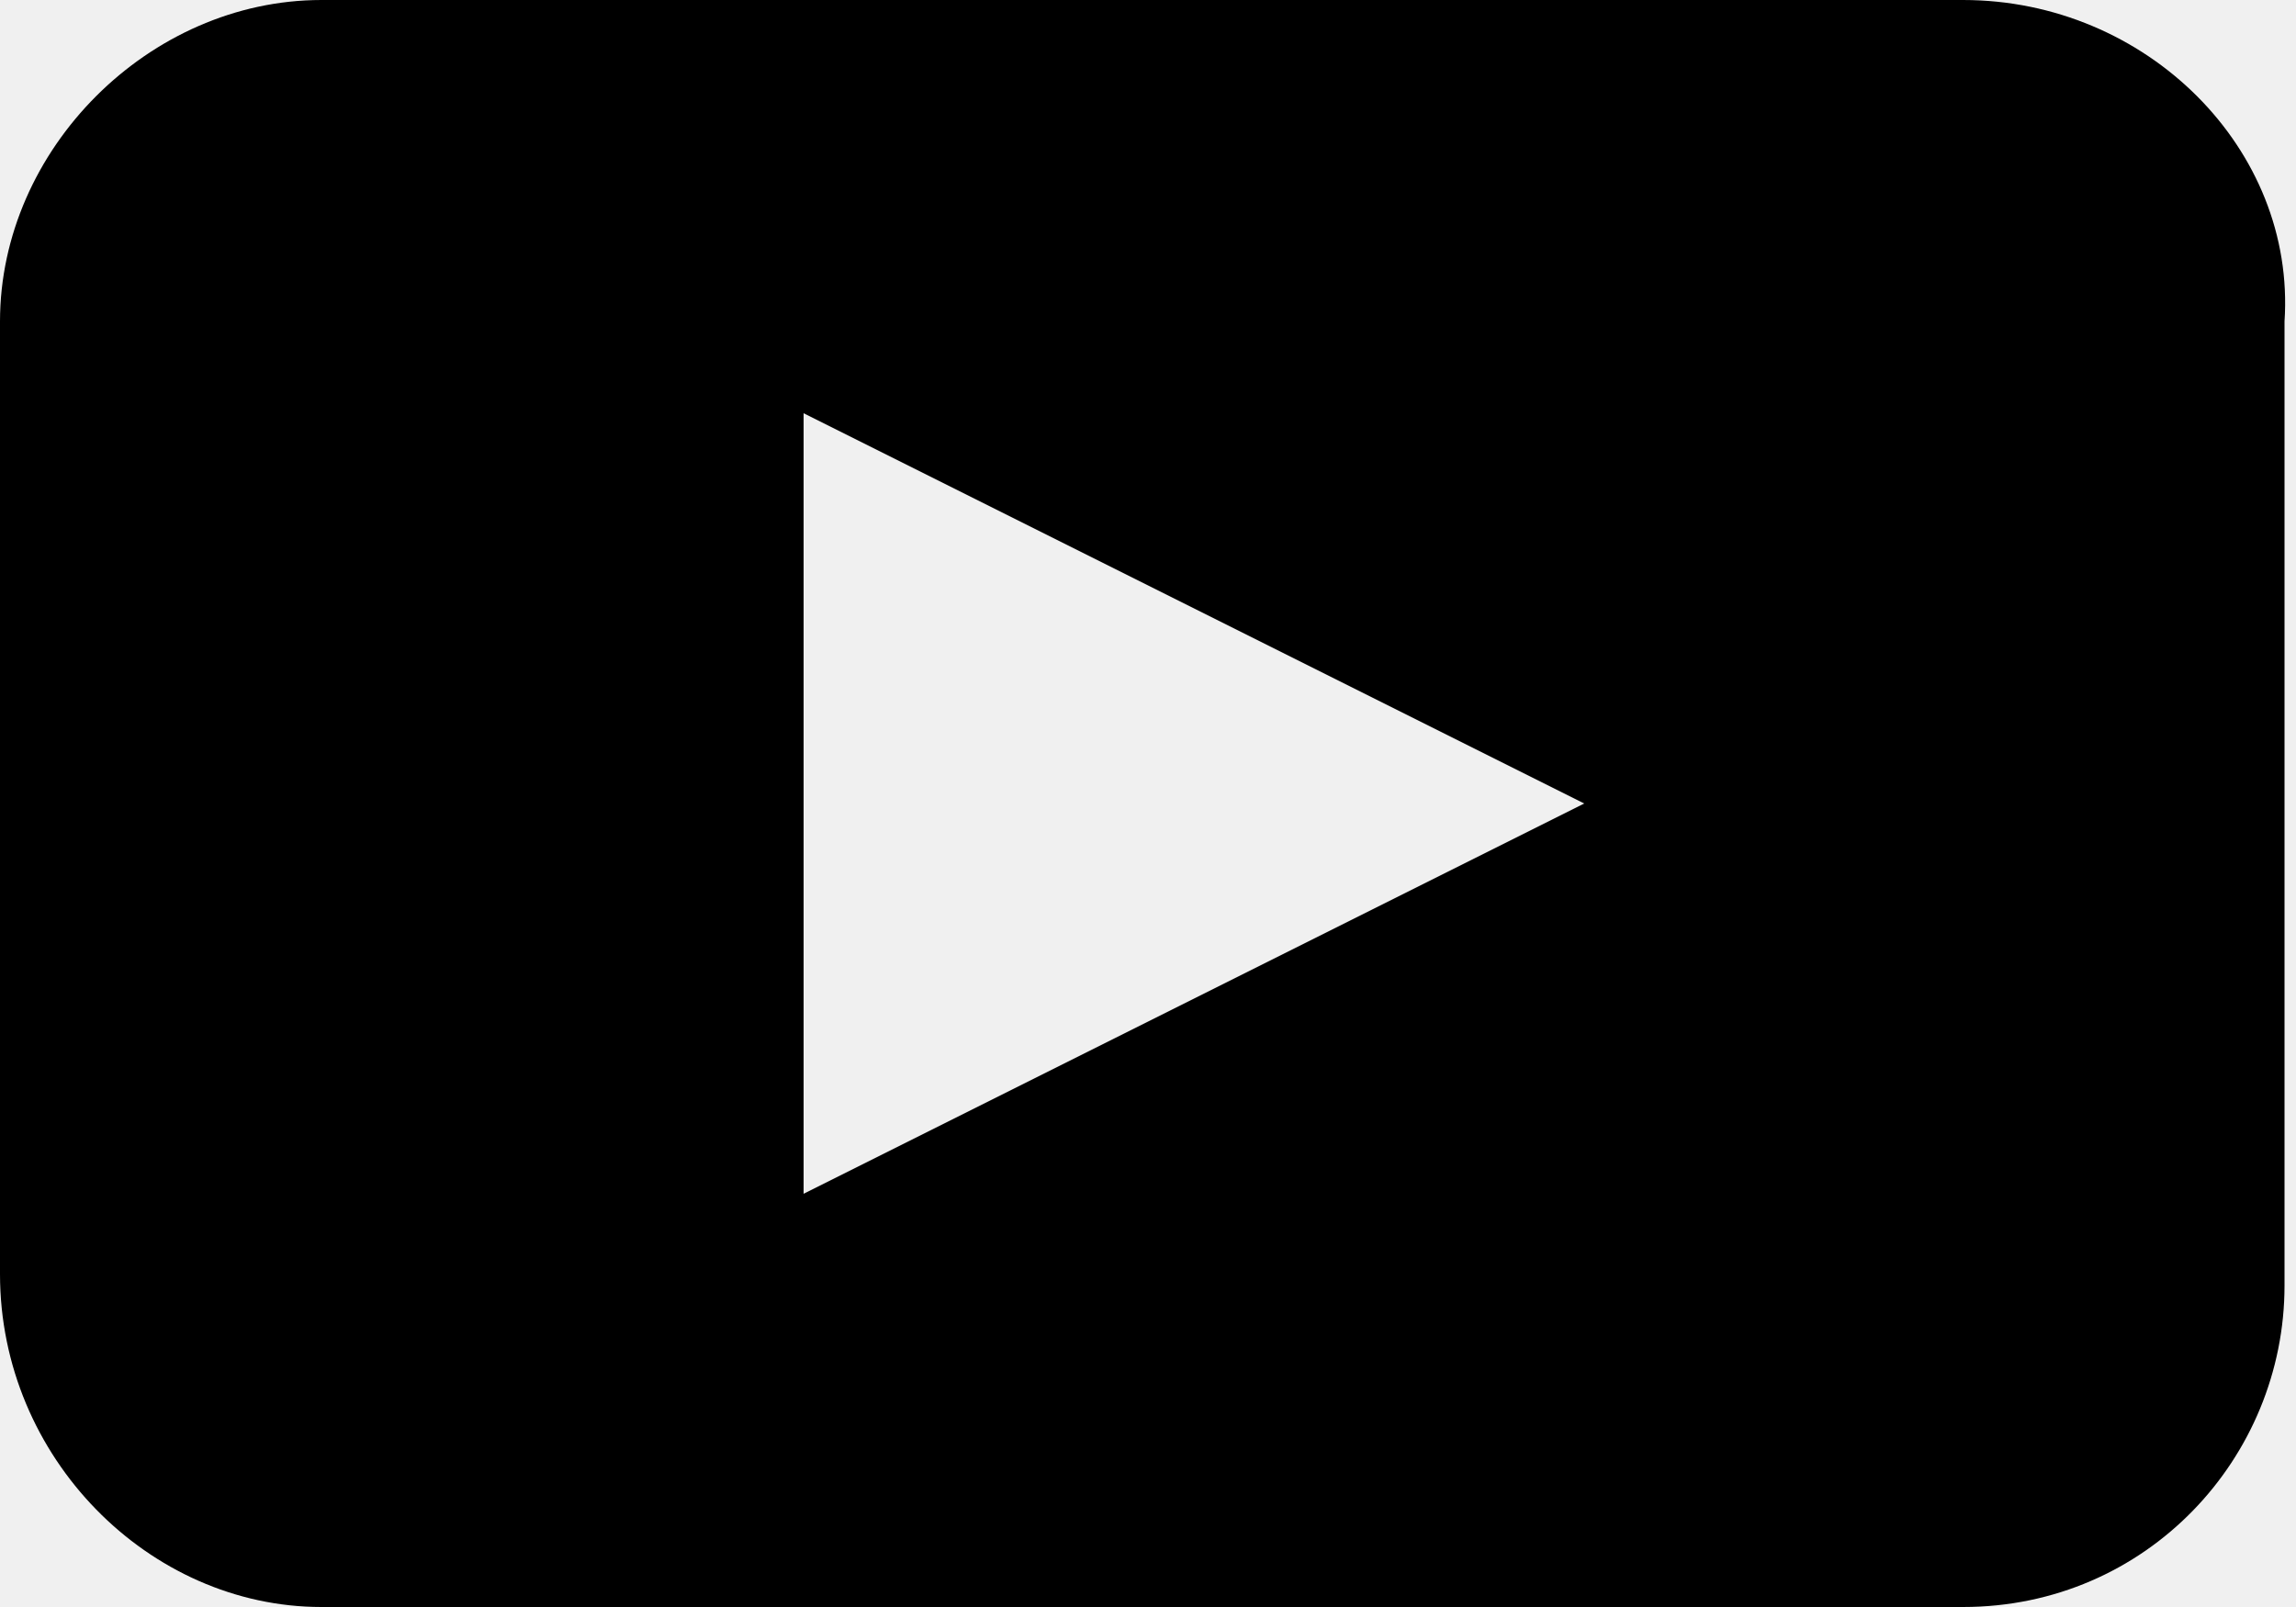
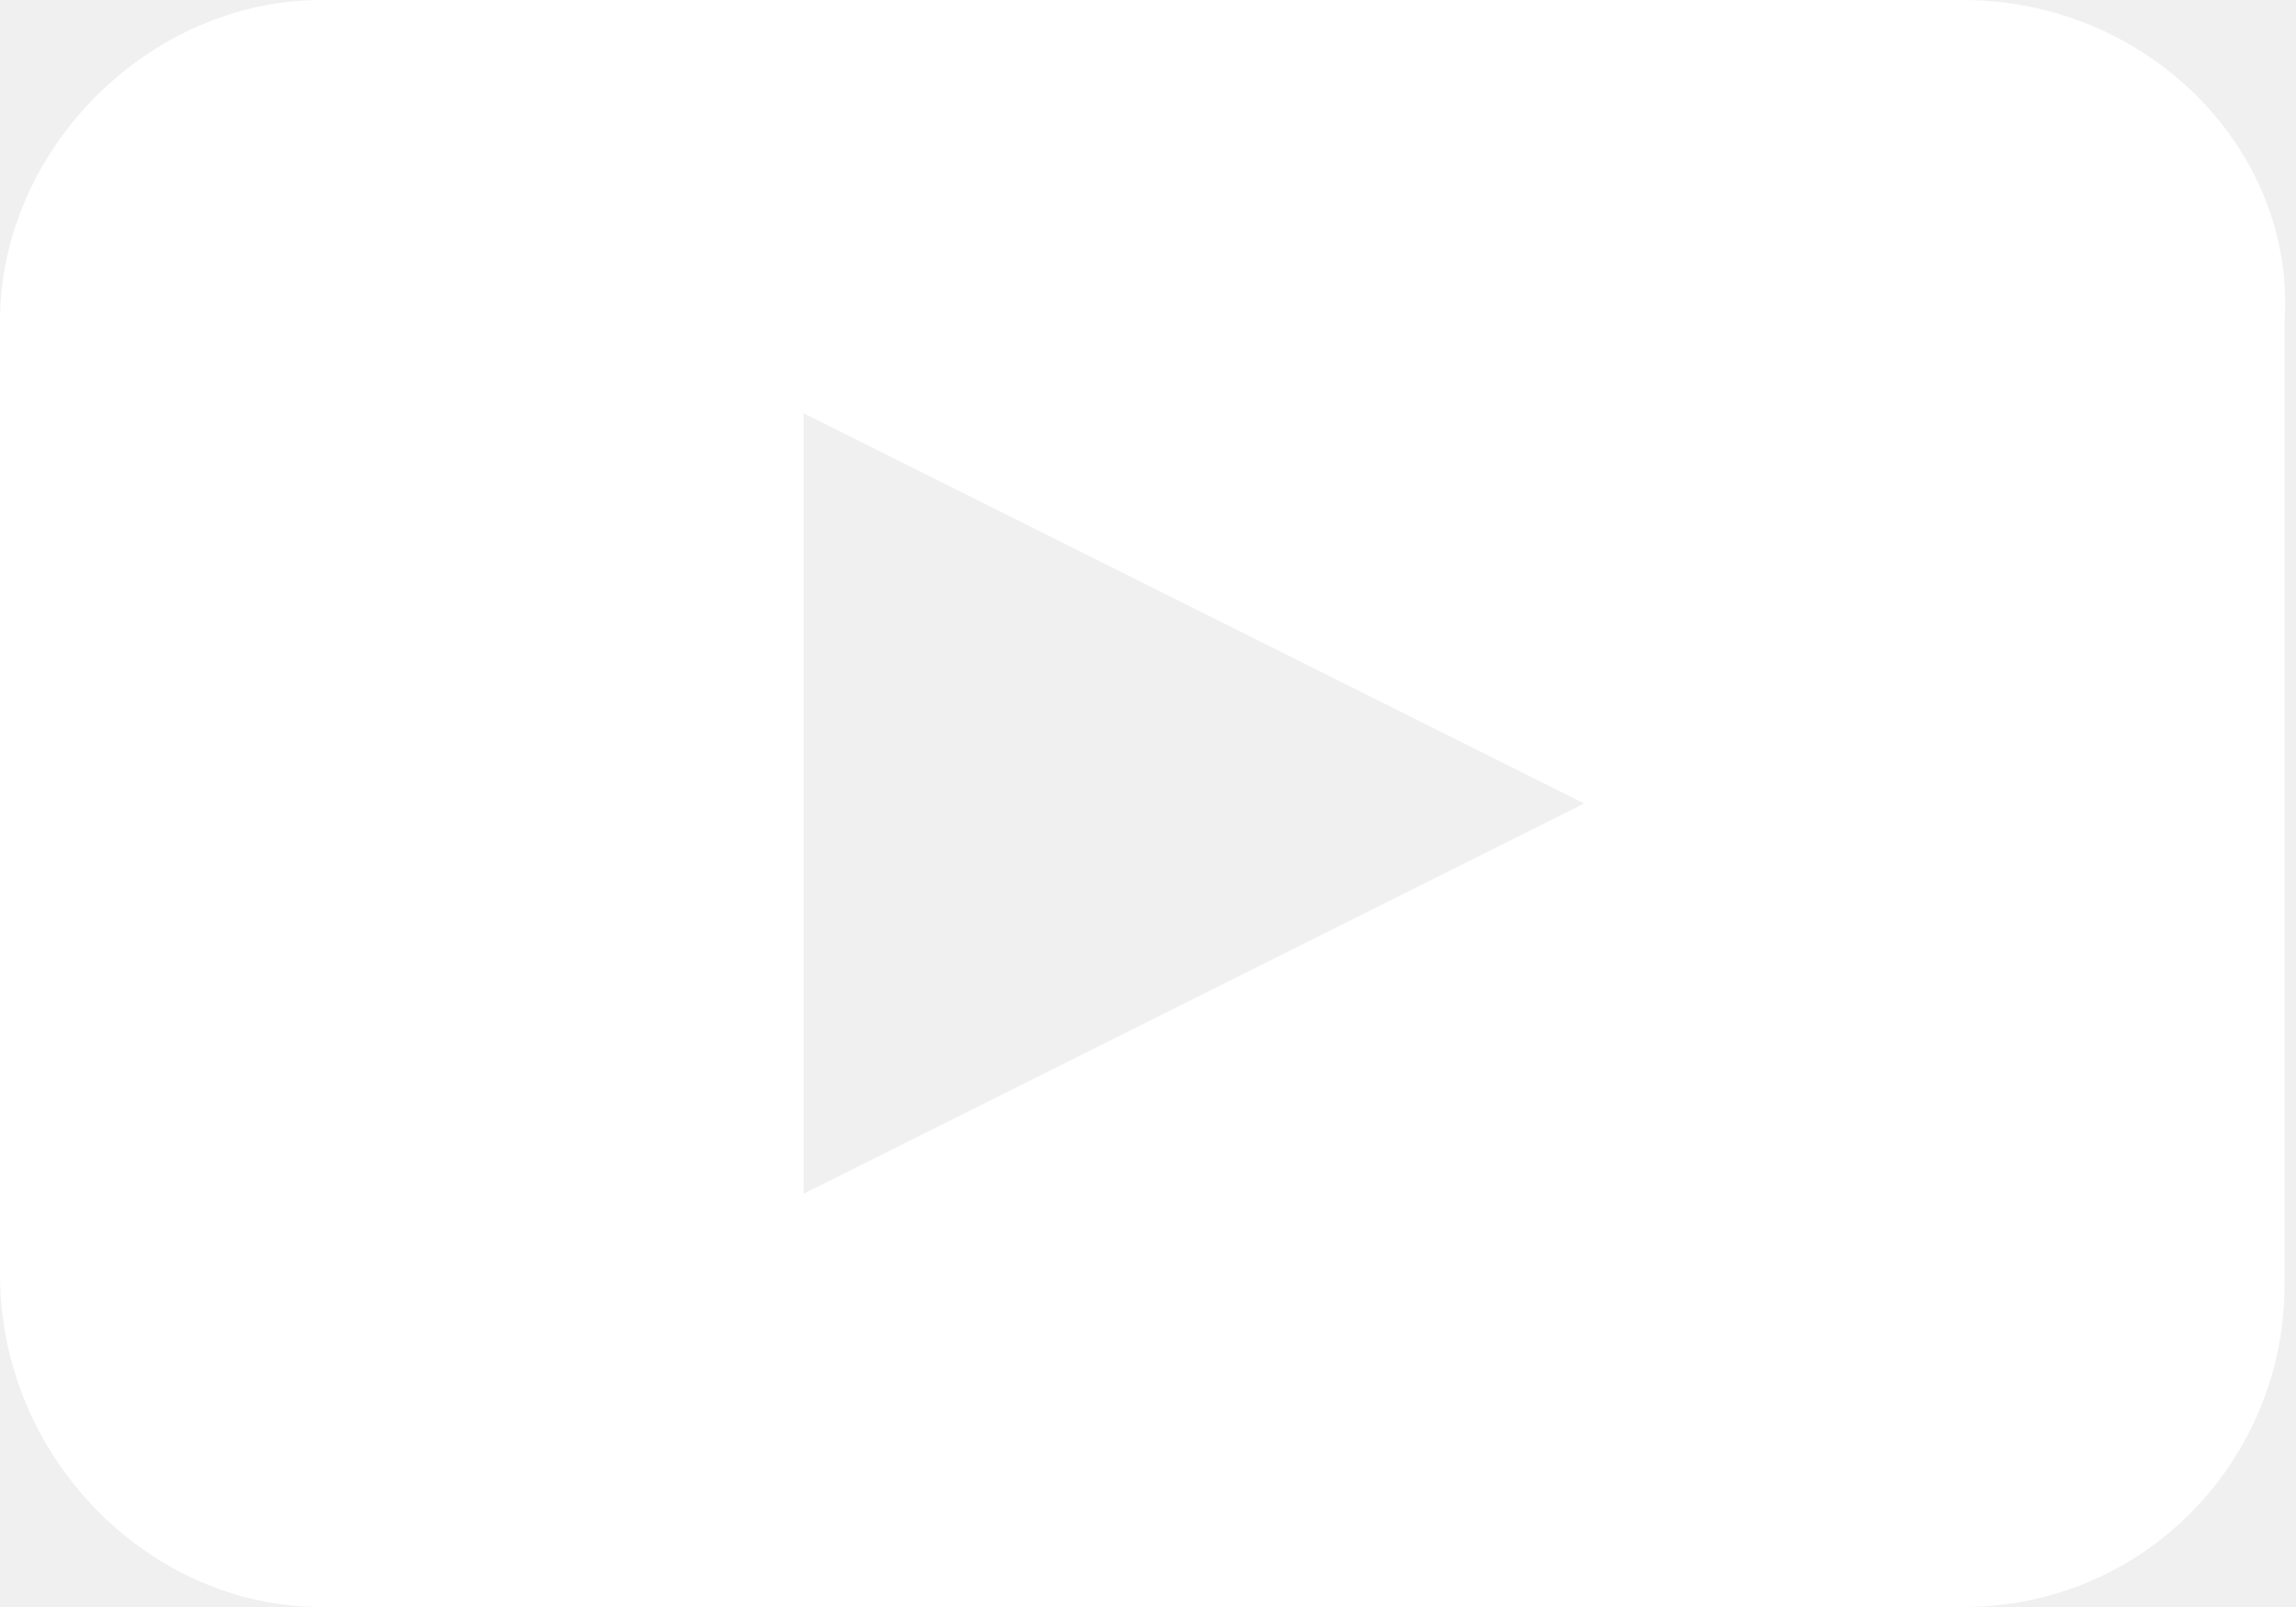
- <svg xmlns="http://www.w3.org/2000/svg" viewBox="0 0 20 14" width="20" height="14">
+ <svg xmlns="http://www.w3.org/2000/svg" viewBox="0 0 20 14" width="20" height="14" fill="#ffffff">
  <path d="M17.1 0H2.8C1.3 0 0 1.3 0 2.8v8.3C0 12.7 1.3 14 2.8 14h14.3c1.6 0 2.8-1.3 2.8-2.8V2.8C20 1.3 18.7 0 17.1 0zM7 10.4V3.6L13.8 7 7 10.4z" />
</svg>
